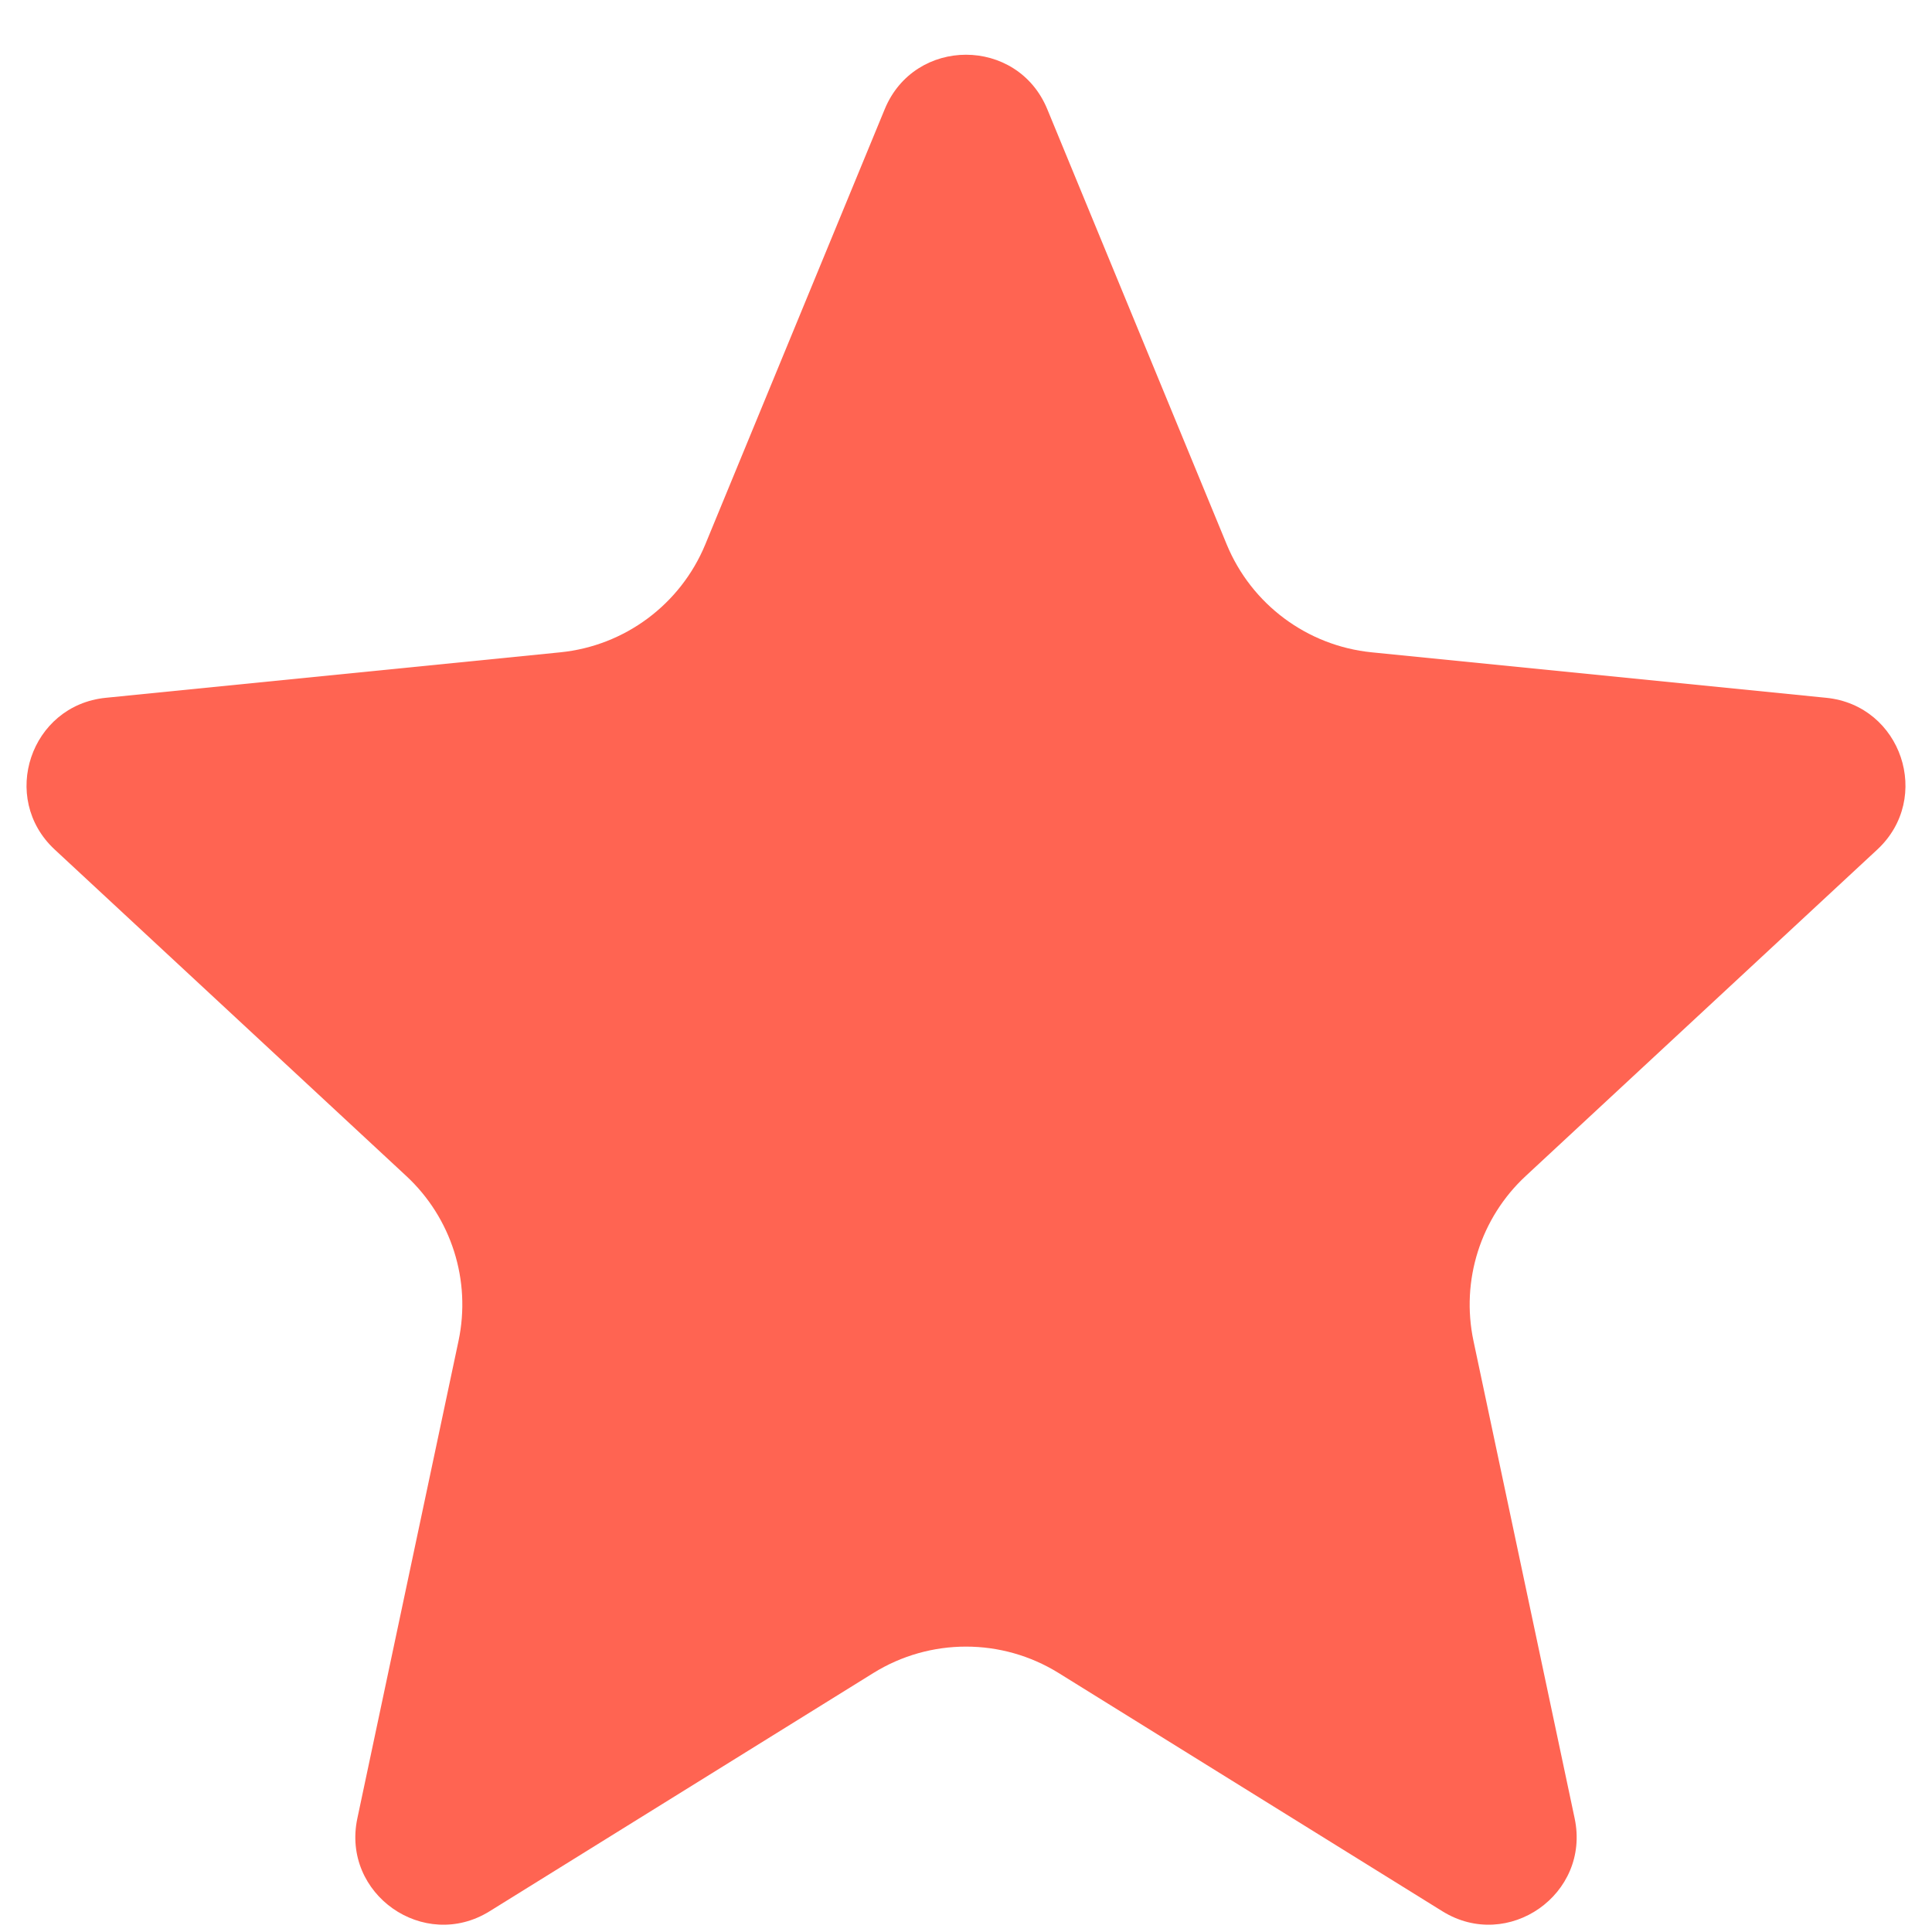
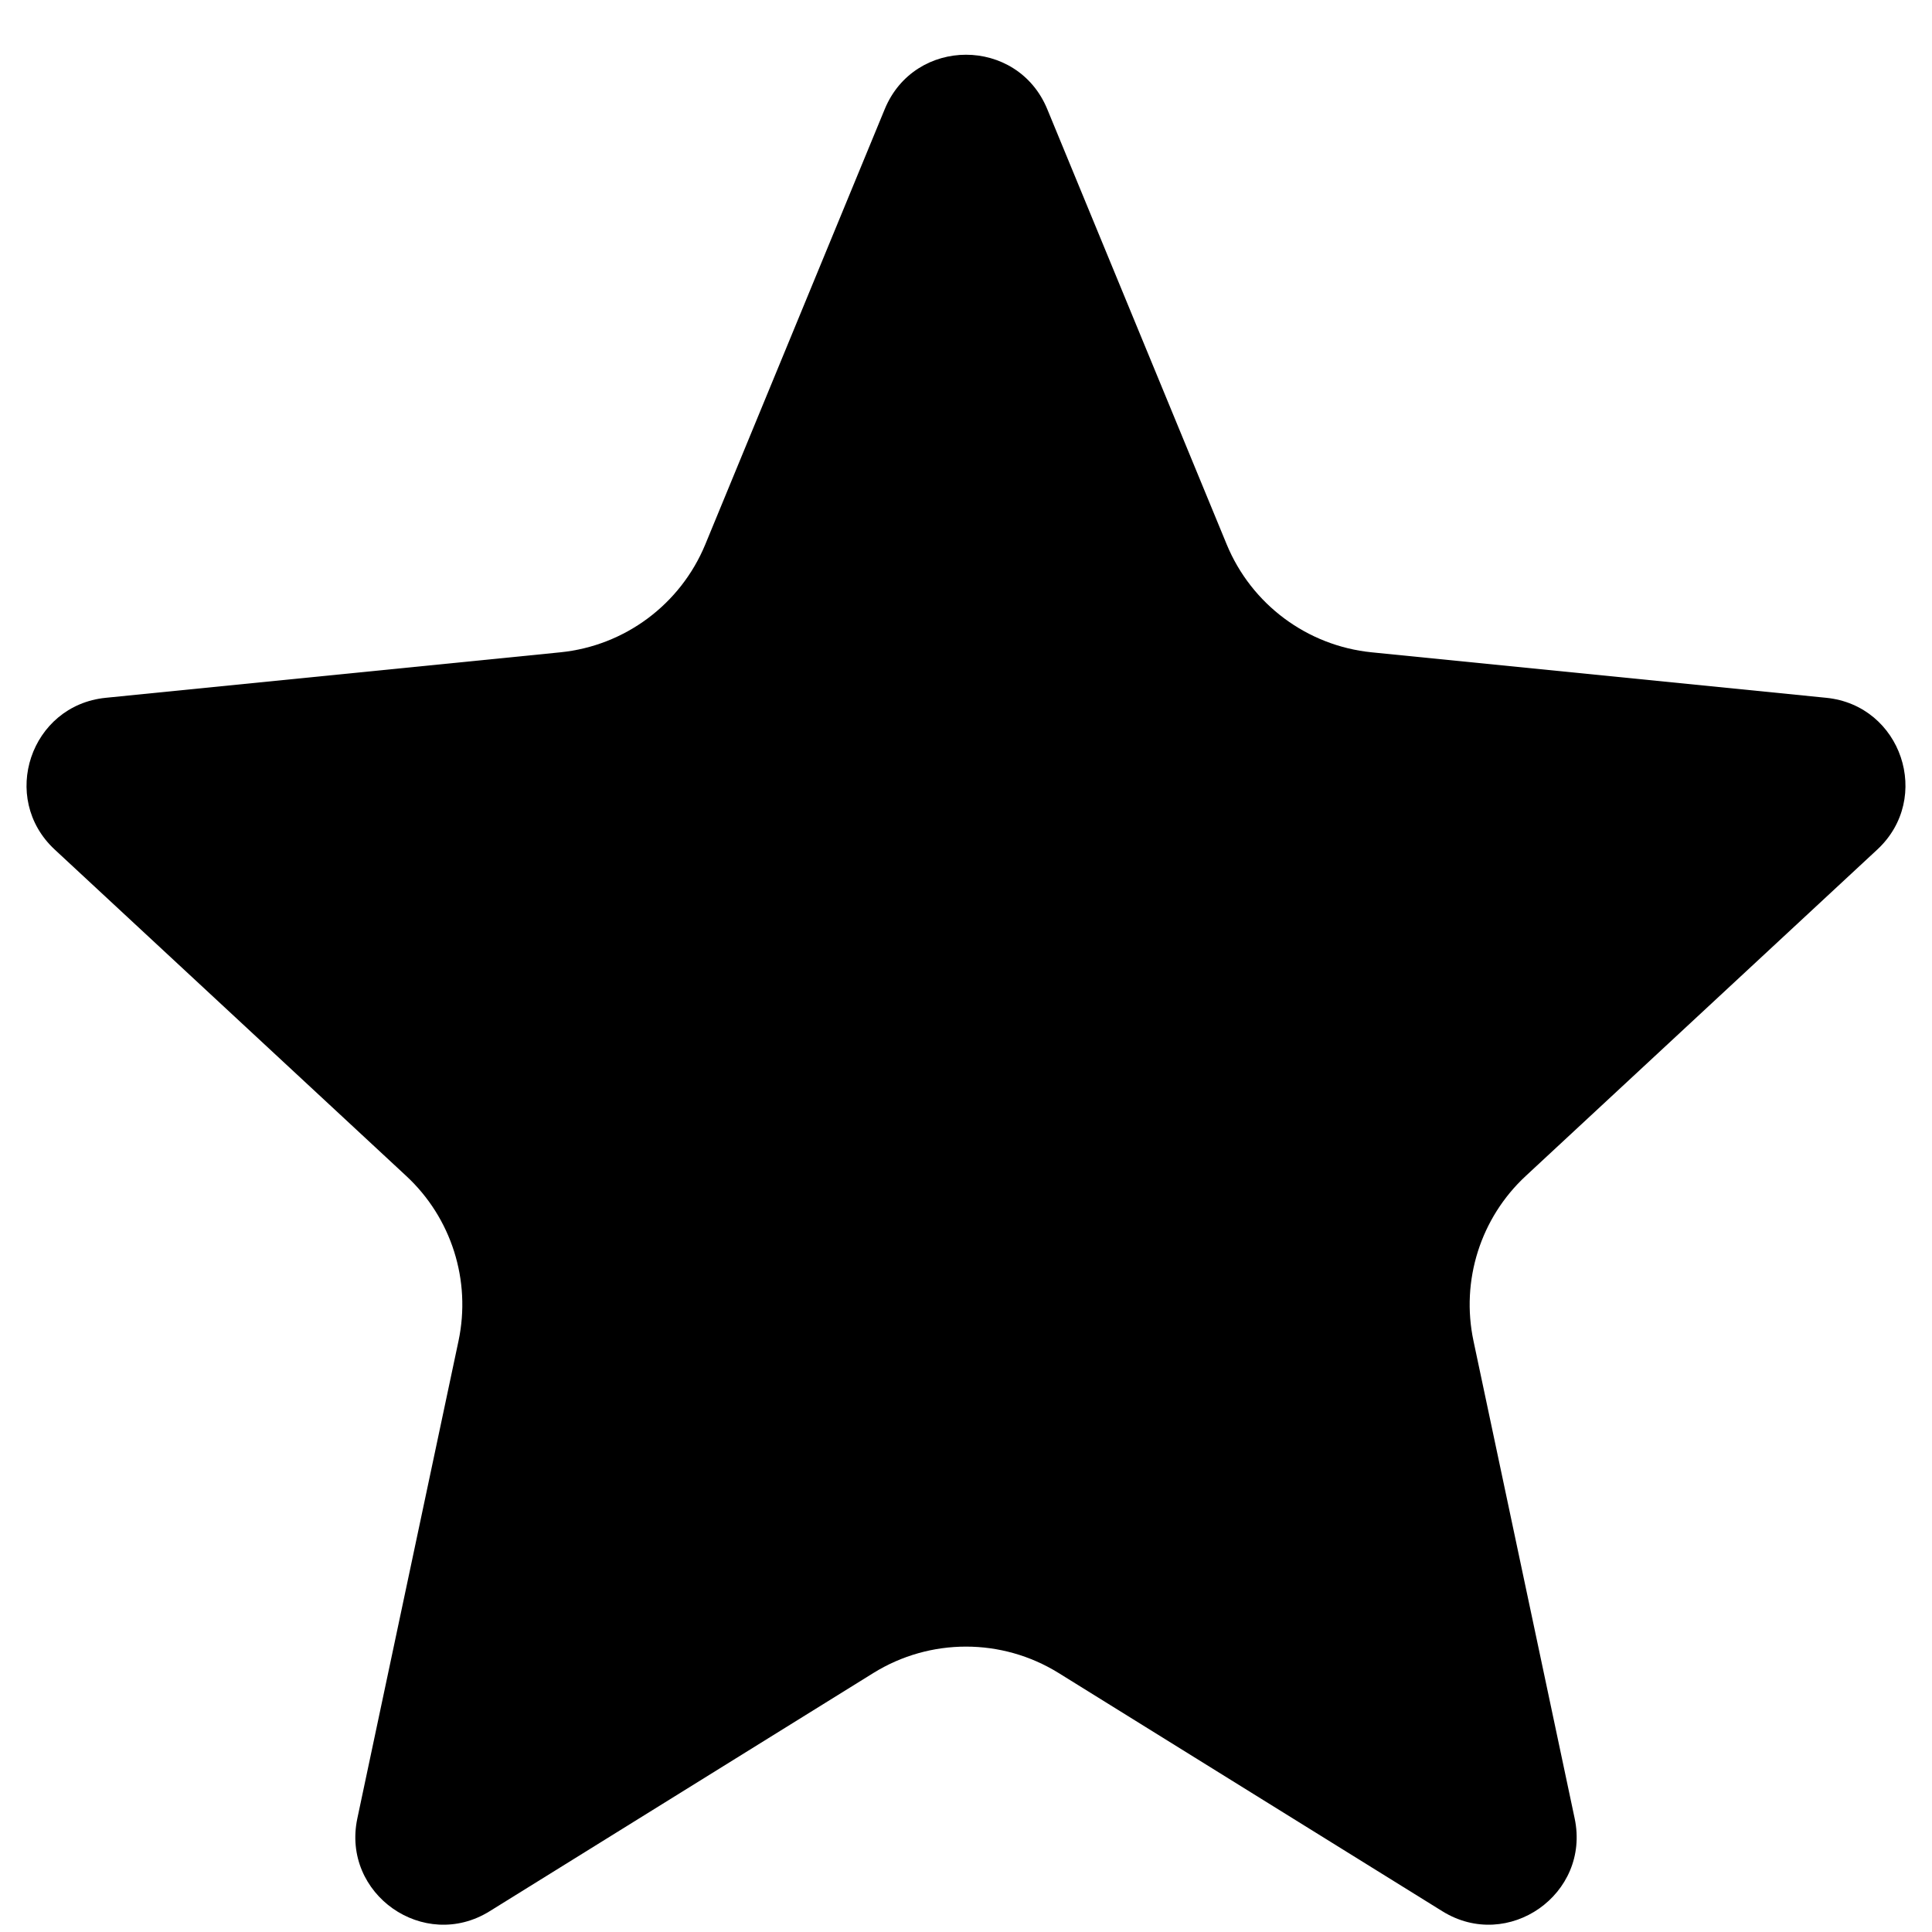
<svg xmlns="http://www.w3.org/2000/svg" width="22" height="22" viewBox="0 0 22 22" fill="none">
-   <path d="M10.075 1.242C10.416 0.417 11.584 0.417 11.925 1.242L13.969 6.2C14.251 6.882 14.885 7.354 15.619 7.428L20.796 7.946C21.653 8.032 22.008 9.088 21.377 9.674L17.375 13.39C16.859 13.868 16.633 14.582 16.779 15.27L17.931 20.707C18.113 21.569 17.173 22.228 16.425 21.764L12.055 19.051C11.409 18.65 10.591 18.65 9.945 19.051L5.575 21.764C4.827 22.228 3.887 21.569 4.069 20.707L5.221 15.27C5.367 14.582 5.141 13.868 4.625 13.39L0.623 9.674C-0.008 9.088 0.347 8.032 1.204 7.946L6.381 7.428C7.115 7.354 7.749 6.882 8.031 6.2L10.075 1.242Z" fill="#FF6452" />
+   <path d="M10.075 1.242C10.416 0.417 11.584 0.417 11.925 1.242L13.969 6.2C14.251 6.882 14.885 7.354 15.619 7.428L20.796 7.946C21.653 8.032 22.008 9.088 21.377 9.674L17.375 13.39C16.859 13.868 16.633 14.582 16.779 15.27L17.931 20.707C18.113 21.569 17.173 22.228 16.425 21.764L12.055 19.051C11.409 18.65 10.591 18.65 9.945 19.051L5.575 21.764C4.827 22.228 3.887 21.569 4.069 20.707L5.221 15.27C5.367 14.582 5.141 13.868 4.625 13.39L0.623 9.674C-0.008 9.088 0.347 8.032 1.204 7.946L6.381 7.428C7.115 7.354 7.749 6.882 8.031 6.2L10.075 1.242Z" fill="currentColor" />
</svg>
